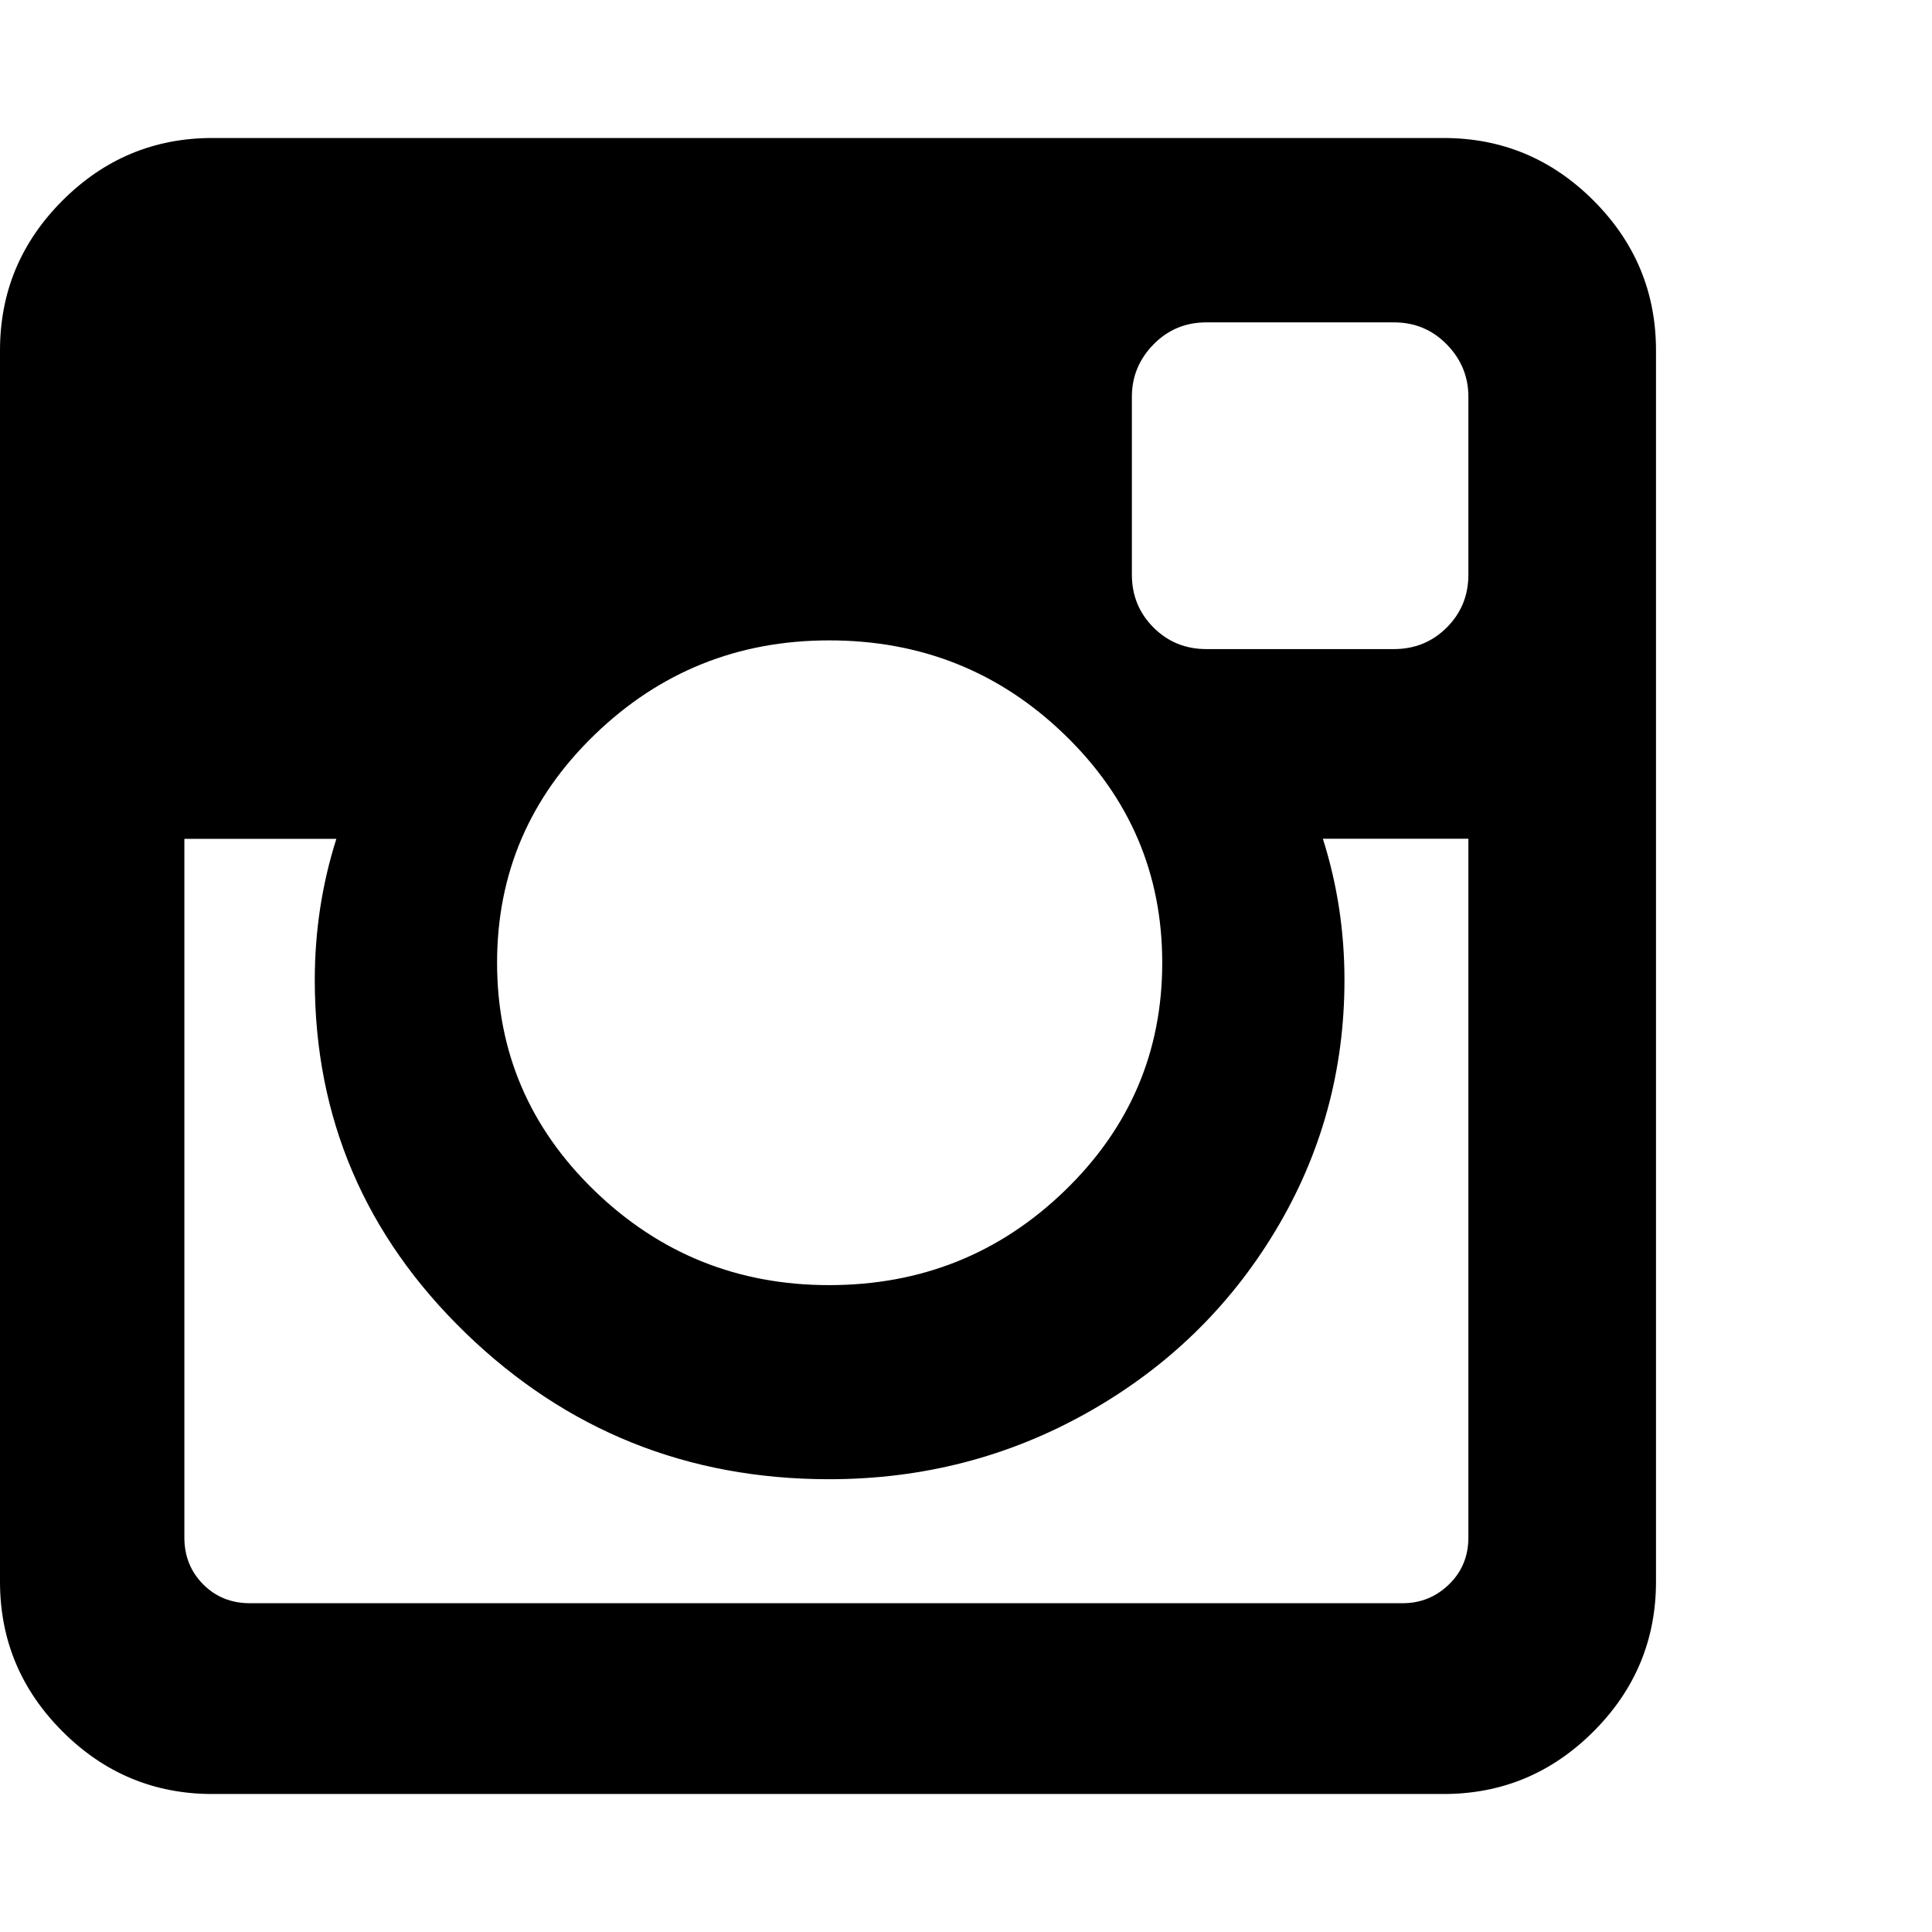
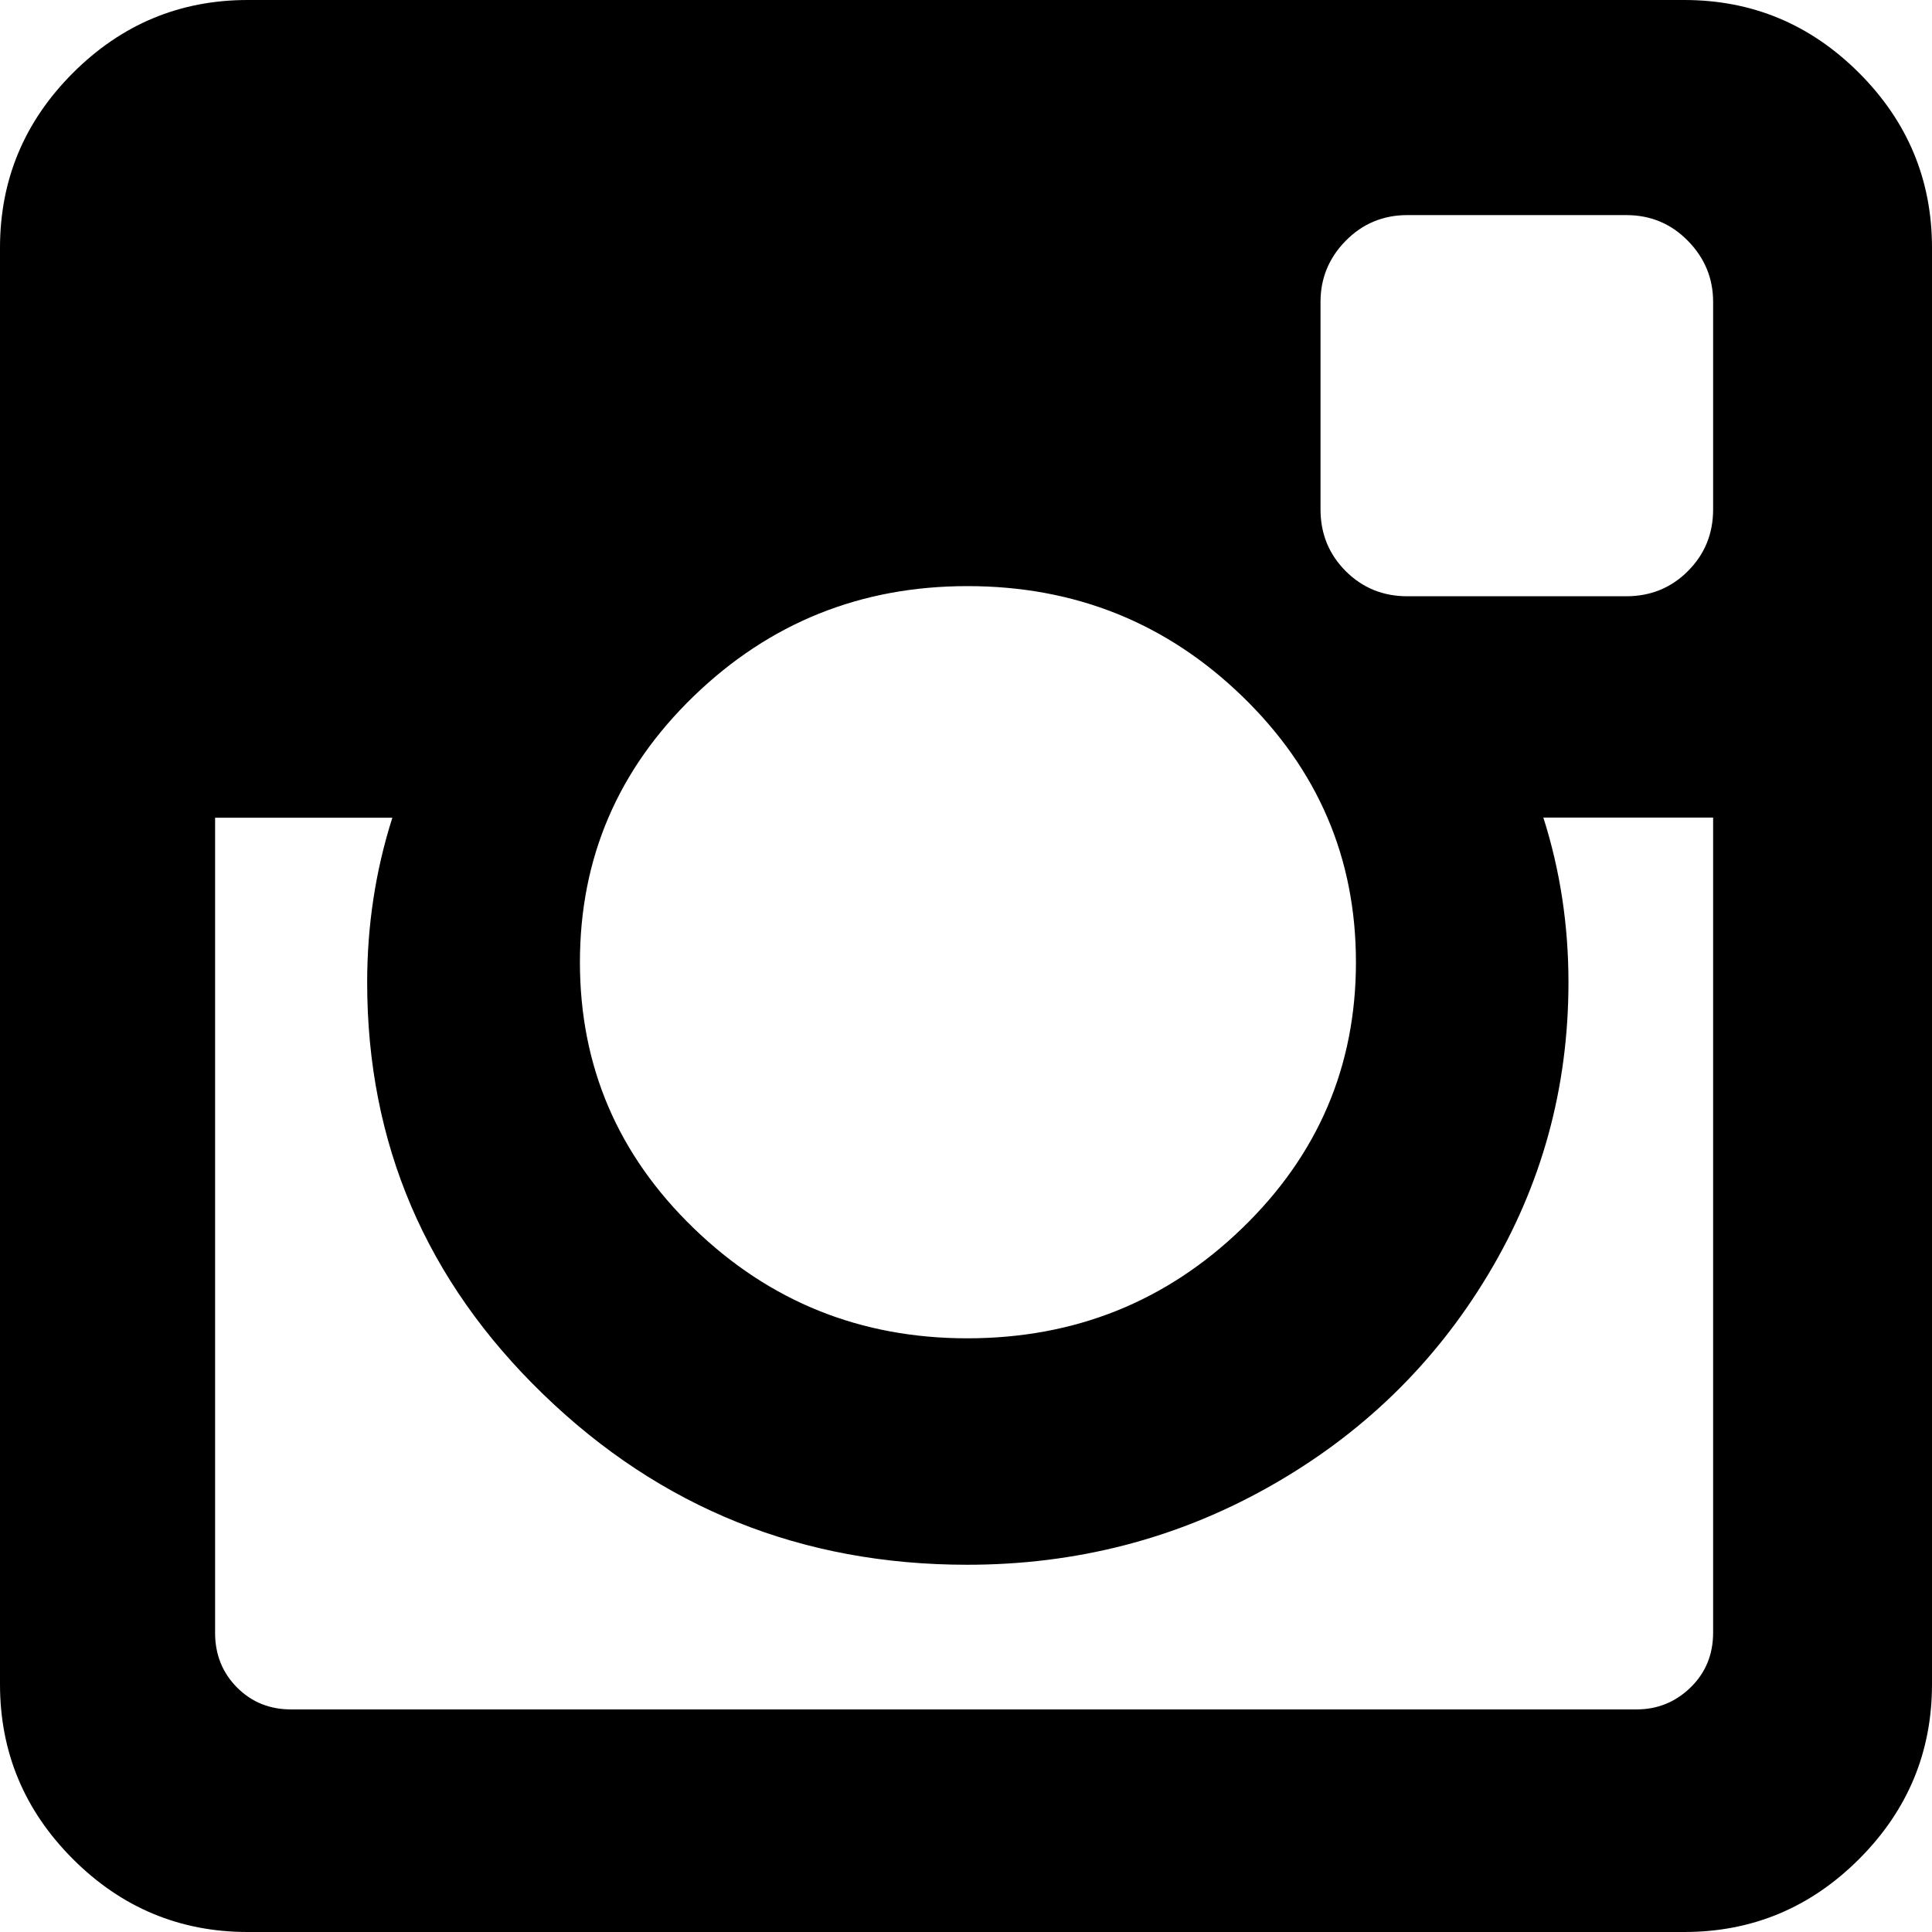
- <svg xmlns="http://www.w3.org/2000/svg" version="1.1" width="28" height="28" viewBox="0 0 28 28">
-   <path d="M21.281 22.281v-10.125h-2.109q0.313 0.984 0.313 2.047 0 1.969-1 3.633t-2.719 2.633-3.75 0.969q-3.078 0-5.266-2.117t-2.188-5.117q0-1.062 0.313-2.047h-2.203v10.125q0 0.406 0.273 0.68t0.68 0.273h16.703q0.391 0 0.672-0.273t0.281-0.68zM16.844 13.953q0-1.937-1.414-3.305t-3.414-1.367q-1.984 0-3.398 1.367t-1.414 3.305 1.414 3.305 3.398 1.367q2 0 3.414-1.367t1.414-3.305zM21.281 8.328v-2.578q0-0.438-0.313-0.758t-0.766-0.32h-2.719q-0.453 0-0.766 0.32t-0.313 0.758v2.578q0 0.453 0.313 0.766t0.766 0.313h2.719q0.453 0 0.766-0.313t0.313-0.766zM24 5.078v17.844q0 1.266-0.906 2.172t-2.172 0.906h-17.844q-1.266 0-2.172-0.906t-0.906-2.172v-17.844q0-1.266 0.906-2.172t2.172-0.906h17.844q1.266 0 2.172 0.906t0.906 2.172z" />
+ <svg xmlns="http://www.w3.org/2000/svg" version="1.1" id="Layer_1" x="0px" y="0px" width="24px" height="24px" viewBox="0 2 24 24" enable-background="new 0 2 24 24" xml:space="preserve">
+   <path d="M21.281,22.281V12.156h-2.109c0.209,0.656,0.312,1.338,0.312,2.047c0,1.312-0.332,2.523-1,3.633  c-0.666,1.109-1.572,1.987-2.719,2.633c-1.146,0.646-2.396,0.969-3.75,0.969c-2.052,0-3.808-0.705-5.266-2.117  c-1.458-1.41-2.188-3.116-2.188-5.116c0-0.708,0.104-1.391,0.313-2.047H2.672v10.125c0,0.271,0.091,0.497,0.273,0.68  c0.182,0.183,0.409,0.274,0.68,0.272h16.703c0.261,0,0.484-0.09,0.672-0.272C21.188,22.78,21.281,22.553,21.281,22.281  L21.281,22.281z M16.844,13.953c0-1.292-0.471-2.393-1.414-3.305c-0.942-0.912-2.081-1.368-3.414-1.367  c-1.323,0-2.456,0.456-3.398,1.367c-0.943,0.912-1.414,2.013-1.414,3.305s0.471,2.394,1.414,3.305  c0.942,0.912,2.075,1.367,3.398,1.367c1.333,0,2.471-0.455,3.414-1.367C16.373,16.347,16.844,15.245,16.844,13.953z M21.281,8.328  V5.75c0-0.292-0.104-0.545-0.313-0.758c-0.208-0.213-0.464-0.32-0.766-0.32h-2.72c-0.301,0-0.557,0.107-0.766,0.32  c-0.209,0.213-0.312,0.466-0.312,0.758v2.578c0,0.302,0.104,0.557,0.312,0.766c0.209,0.209,0.465,0.313,0.766,0.313h2.72  c0.302,0,0.558-0.104,0.766-0.313C21.177,8.885,21.281,8.63,21.281,8.328z M24,5.078v17.844c0,0.844-0.302,1.568-0.906,2.172  C22.49,25.698,21.766,26,20.922,26H3.078c-0.844,0-1.568-0.302-2.172-0.906C0.302,24.49,0,23.766,0,22.922V5.078  C0,4.234,0.302,3.51,0.906,2.906C1.51,2.302,2.234,2,3.078,2h17.844c0.844,0,1.568,0.302,2.172,0.906C23.698,3.51,24,4.234,24,5.078  z" />
</svg>
